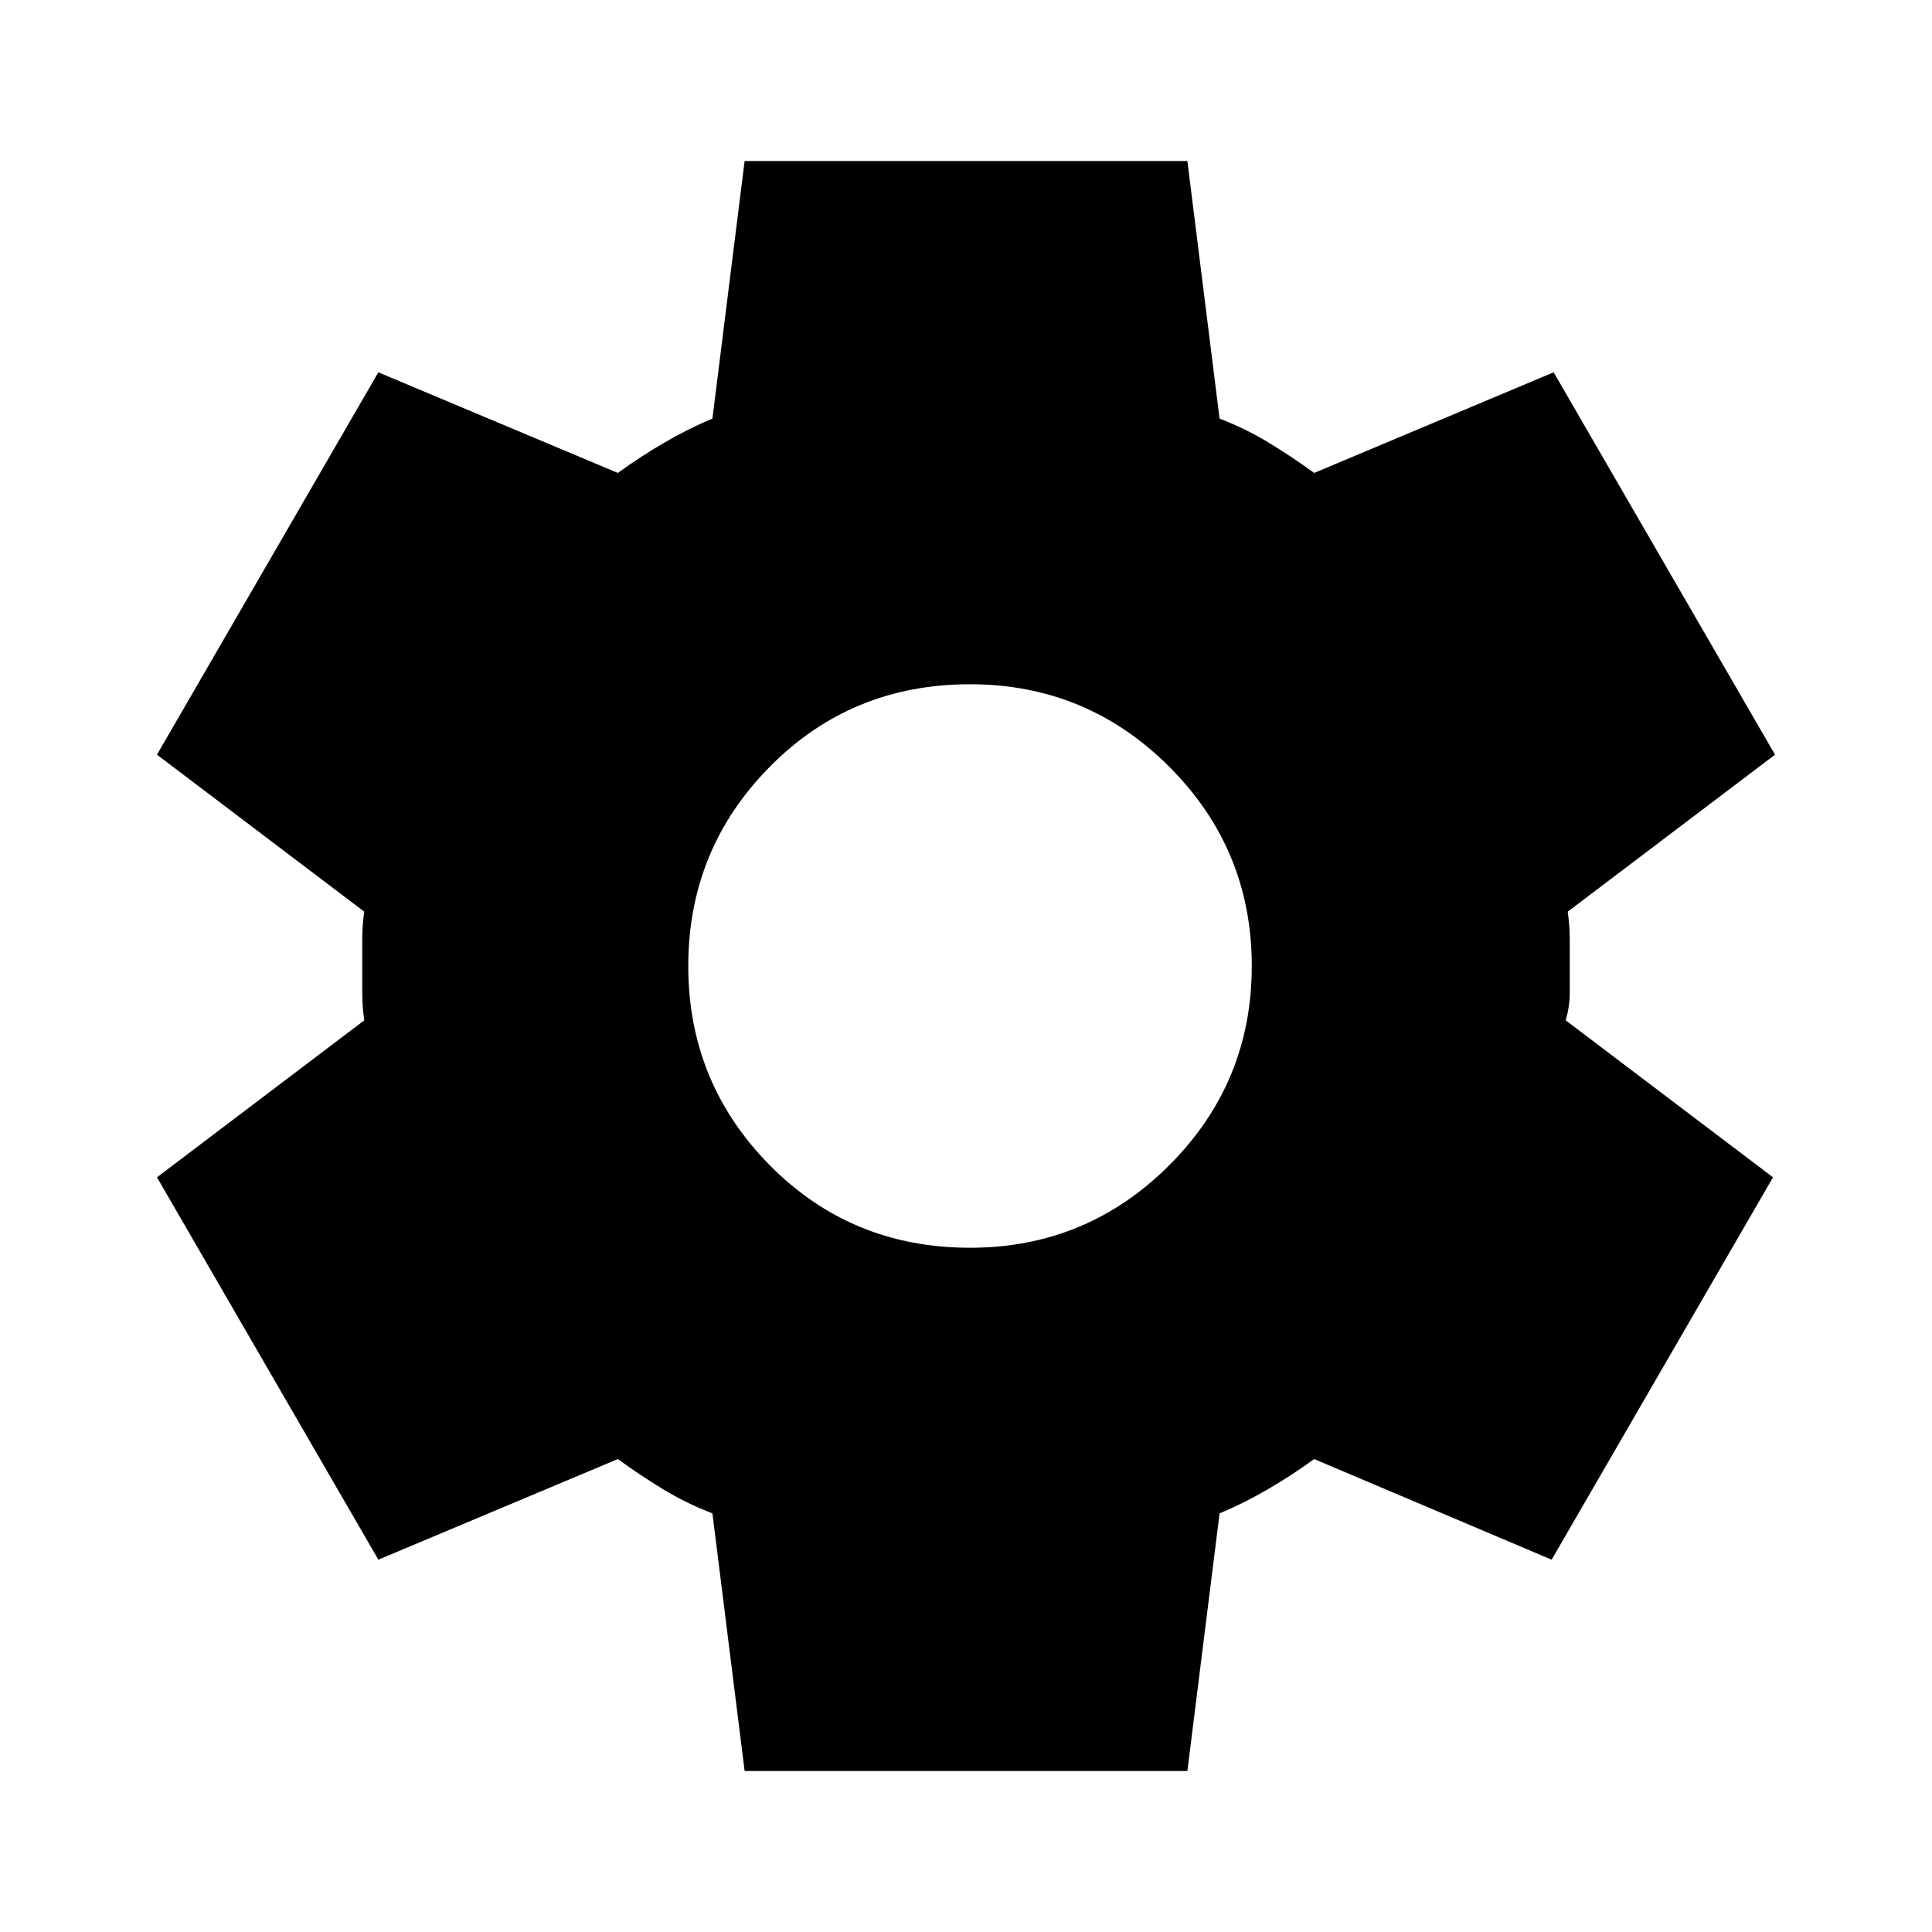
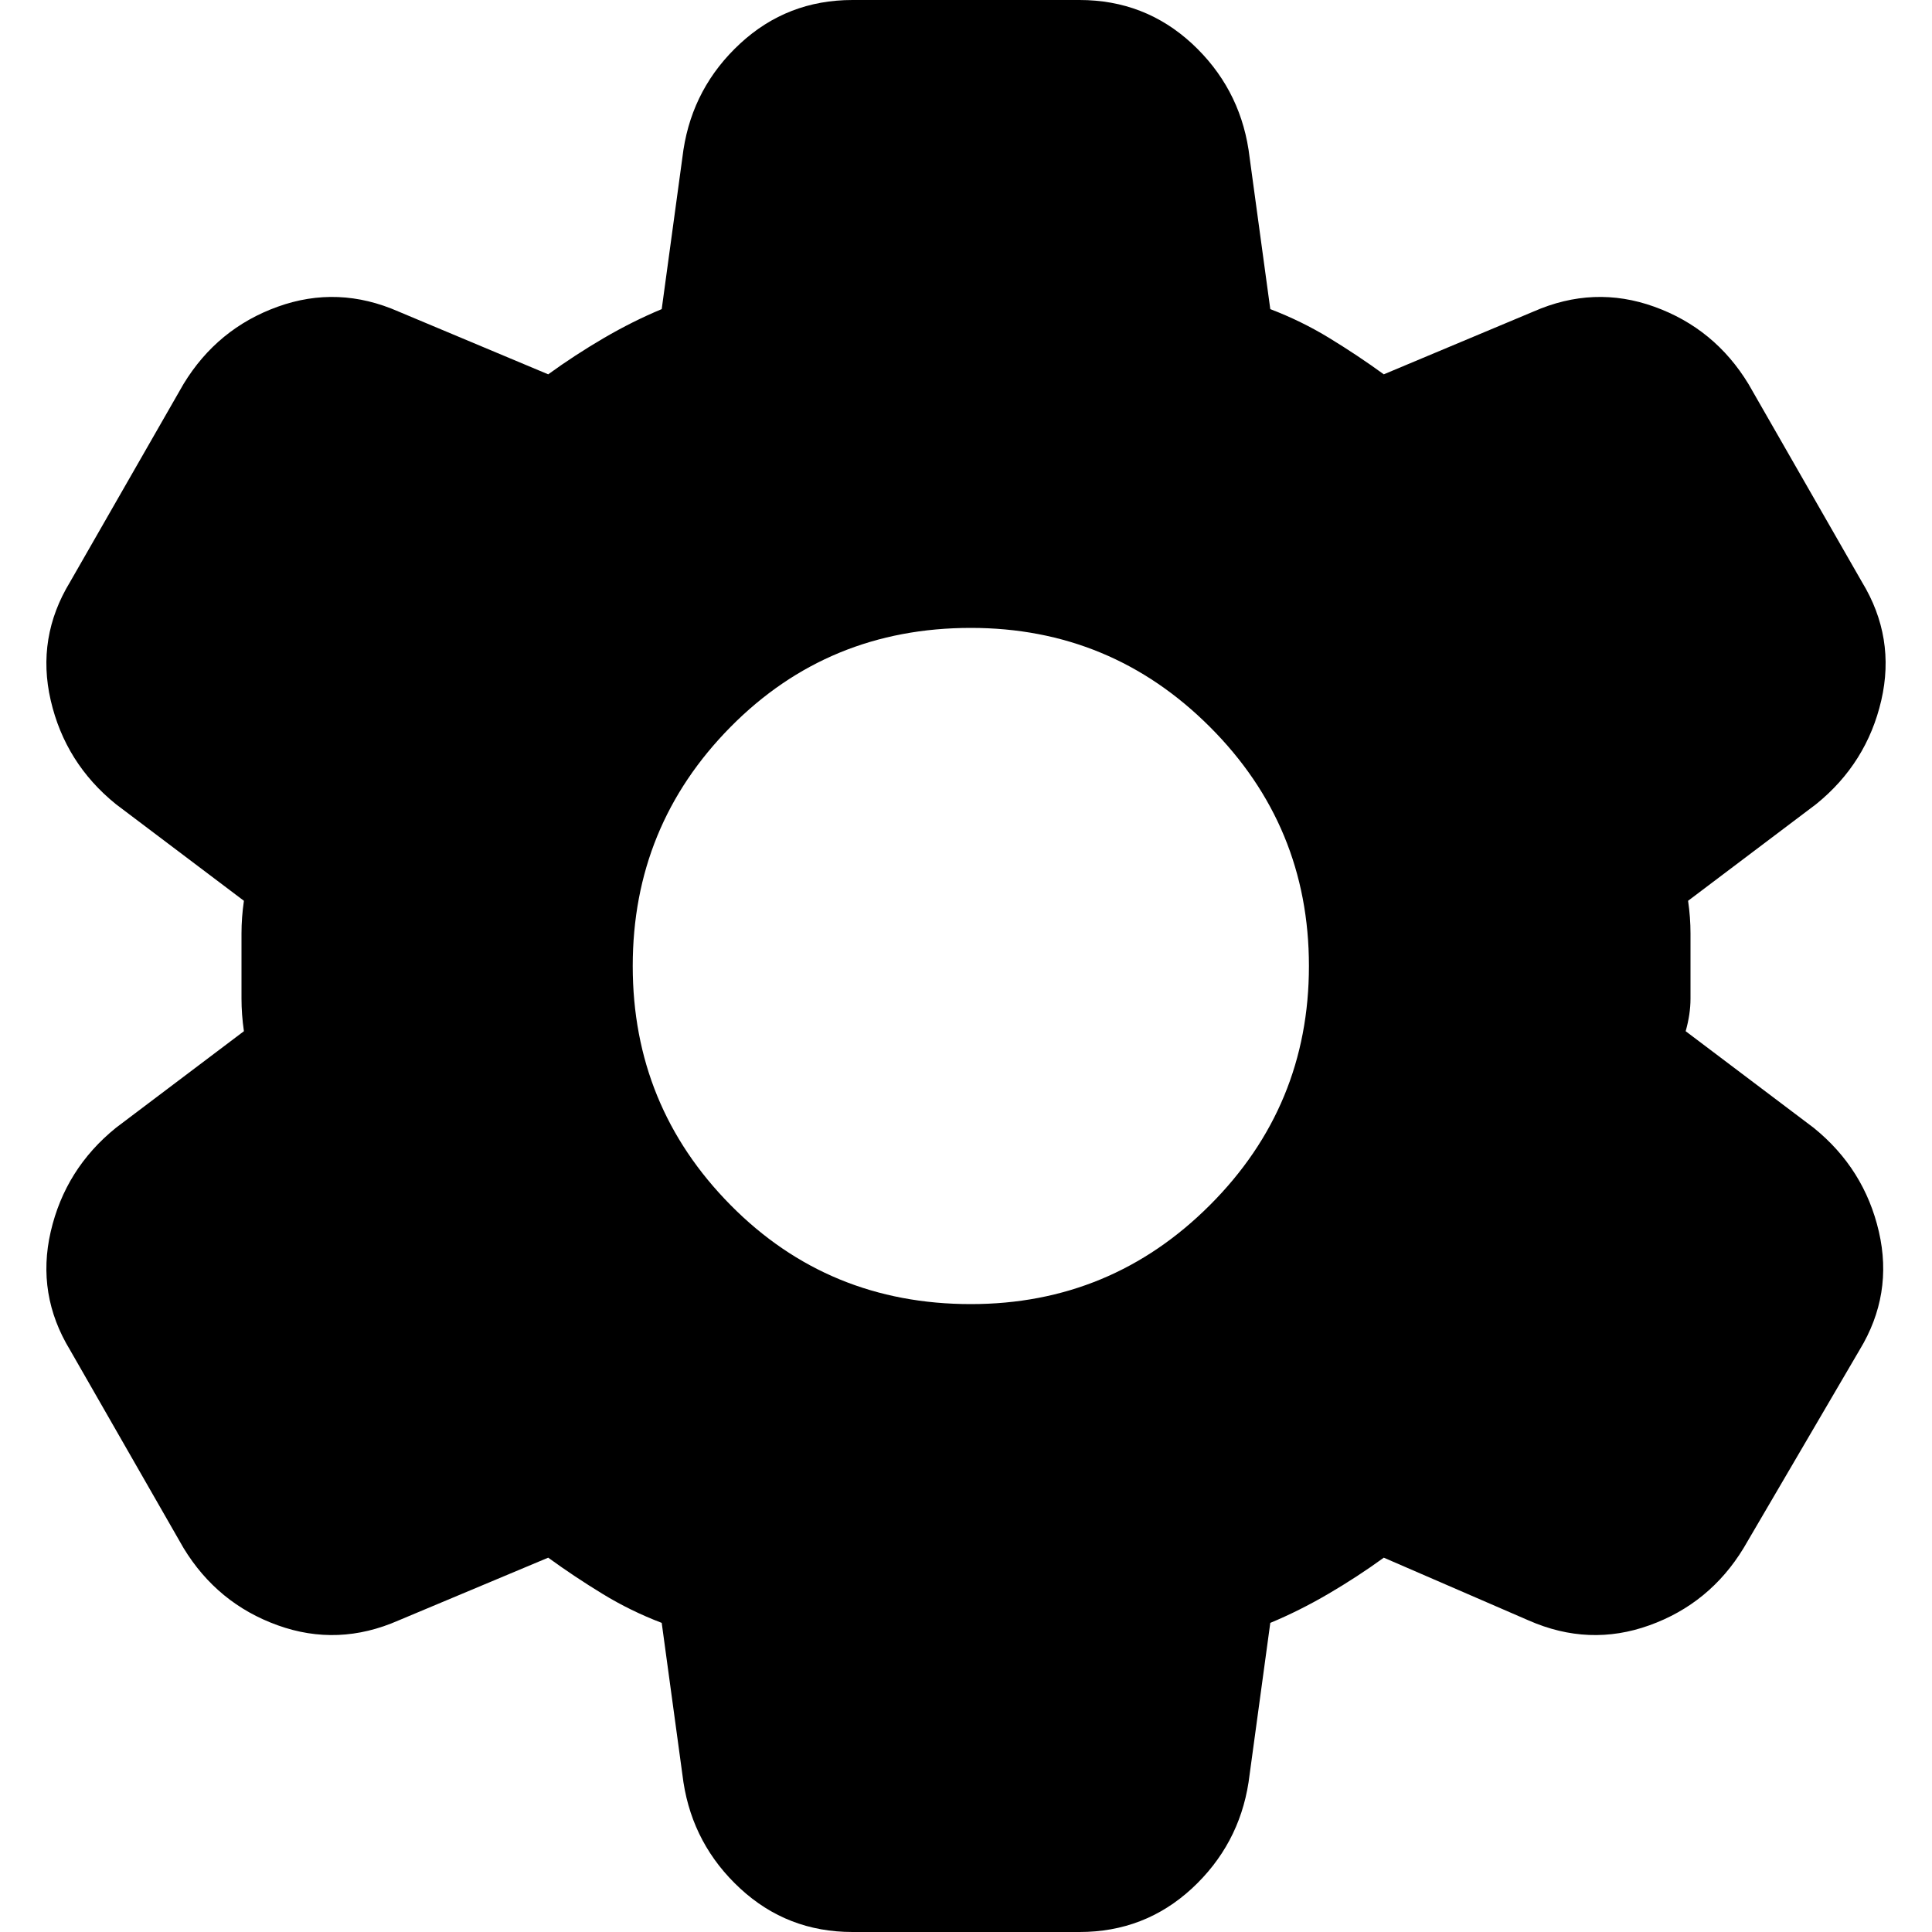
- <svg xmlns="http://www.w3.org/2000/svg" height="24px" viewBox="0 -960 960 960" width="24px" fill="#000000">
-   <path d="m370-80-16-128q-13-5-24.5-12T307-235l-119 50L78-375l103-78q-1-7-1-13.5v-27q0-6.5 1-13.5L78-585l110-190 119 50q11-8 23-15t24-12l16-128h220l16 128q13 5 24.5 12t22.5 15l119-50 110 190-103 78q1 7 1 13.5v27q0 6.5-2 13.5l103 78-110 190-118-50q-11 8-23 15t-24 12L590-80H370Zm112-260q58 0 99-41t41-99q0-58-41-99t-99-41q-59 0-99.5 41T342-480q0 58 40.5 99t99.5 41Z" />
+ <svg xmlns="http://www.w3.org/2000/svg" width="20" height="20" viewBox="0 0 20 20" fill="none">
+   <path d="M8.825 20C8.375 20 7.988 19.85 7.663 19.55C7.338 19.25 7.142 18.883 7.075 18.45L6.85 16.8C6.633 16.717 6.429 16.617 6.238 16.5C6.046 16.383 5.858 16.258 5.675 16.125L4.125 16.775C3.708 16.958 3.292 16.975 2.875 16.825C2.458 16.675 2.133 16.408 1.9 16.025L0.725 13.975C0.492 13.592 0.425 13.183 0.525 12.75C0.625 12.317 0.85 11.958 1.2 11.675L2.525 10.675C2.508 10.558 2.5 10.446 2.5 10.338V9.662C2.5 9.554 2.508 9.442 2.525 9.325L1.2 8.325C0.85 8.042 0.625 7.683 0.525 7.25C0.425 6.817 0.492 6.408 0.725 6.025L1.9 3.975C2.133 3.592 2.458 3.325 2.875 3.175C3.292 3.025 3.708 3.042 4.125 3.225L5.675 3.875C5.858 3.742 6.05 3.617 6.25 3.5C6.45 3.383 6.65 3.283 6.85 3.2L7.075 1.55C7.142 1.117 7.338 0.75 7.663 0.45C7.988 0.15 8.375 0 8.825 0H11.175C11.625 0 12.012 0.15 12.338 0.45C12.662 0.75 12.858 1.117 12.925 1.55L13.15 3.2C13.367 3.283 13.571 3.383 13.762 3.5C13.954 3.617 14.142 3.742 14.325 3.875L15.875 3.225C16.292 3.042 16.708 3.025 17.125 3.175C17.542 3.325 17.867 3.592 18.1 3.975L19.275 6.025C19.508 6.408 19.575 6.817 19.475 7.25C19.375 7.683 19.15 8.042 18.8 8.325L17.475 9.325C17.492 9.442 17.5 9.554 17.5 9.662V10.338C17.5 10.446 17.483 10.558 17.45 10.675L18.775 11.675C19.125 11.958 19.35 12.317 19.45 12.75C19.55 13.183 19.483 13.592 19.25 13.975L18.05 16.025C17.817 16.408 17.492 16.675 17.075 16.825C16.658 16.975 16.242 16.958 15.825 16.775L14.325 16.125C14.142 16.258 13.95 16.383 13.75 16.5C13.55 16.617 13.35 16.717 13.15 16.8L12.925 18.45C12.858 18.883 12.662 19.25 12.338 19.55C12.012 19.85 11.625 20 11.175 20H8.825ZM10.05 13.5C11.017 13.5 11.842 13.158 12.525 12.475C13.208 11.792 13.55 10.967 13.55 10C13.55 9.033 13.208 8.208 12.525 7.525C11.842 6.842 11.017 6.5 10.05 6.5C9.067 6.5 8.238 6.842 7.563 7.525C6.888 8.208 6.55 9.033 6.55 10C6.55 10.967 6.888 11.792 7.563 12.475C8.238 13.158 9.067 13.5 10.05 13.5Z" fill="black" />
</svg>
